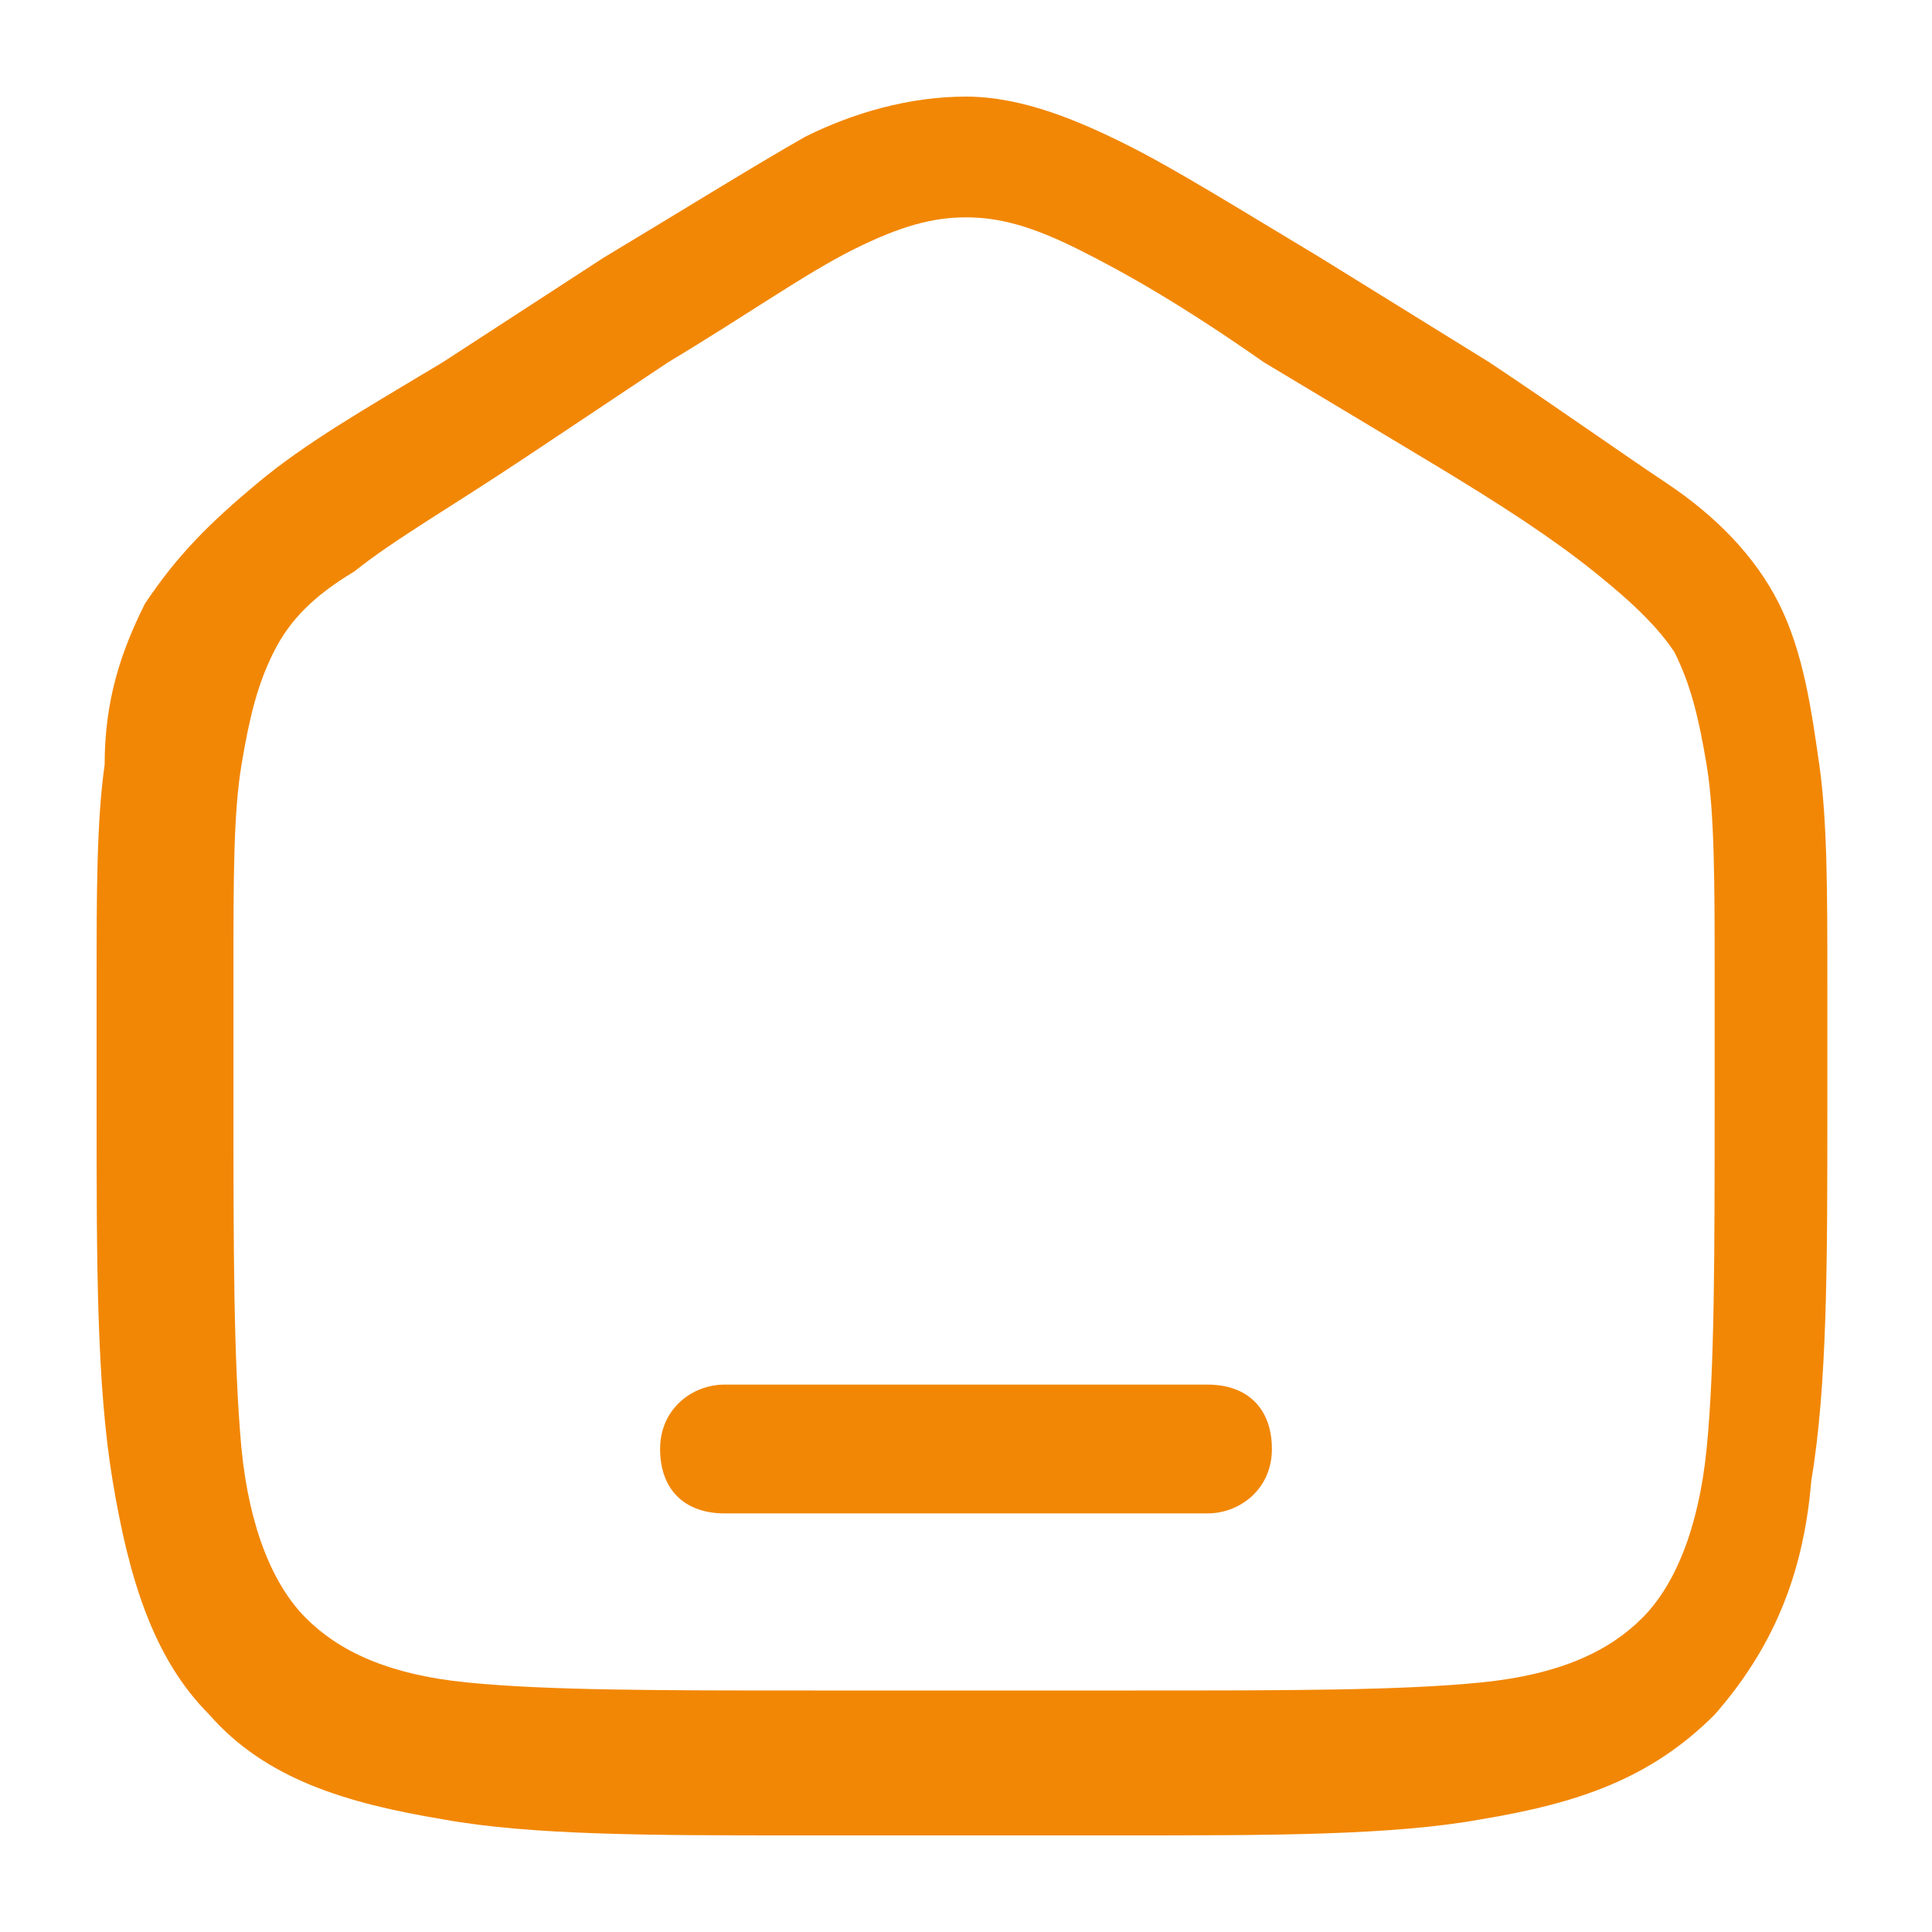
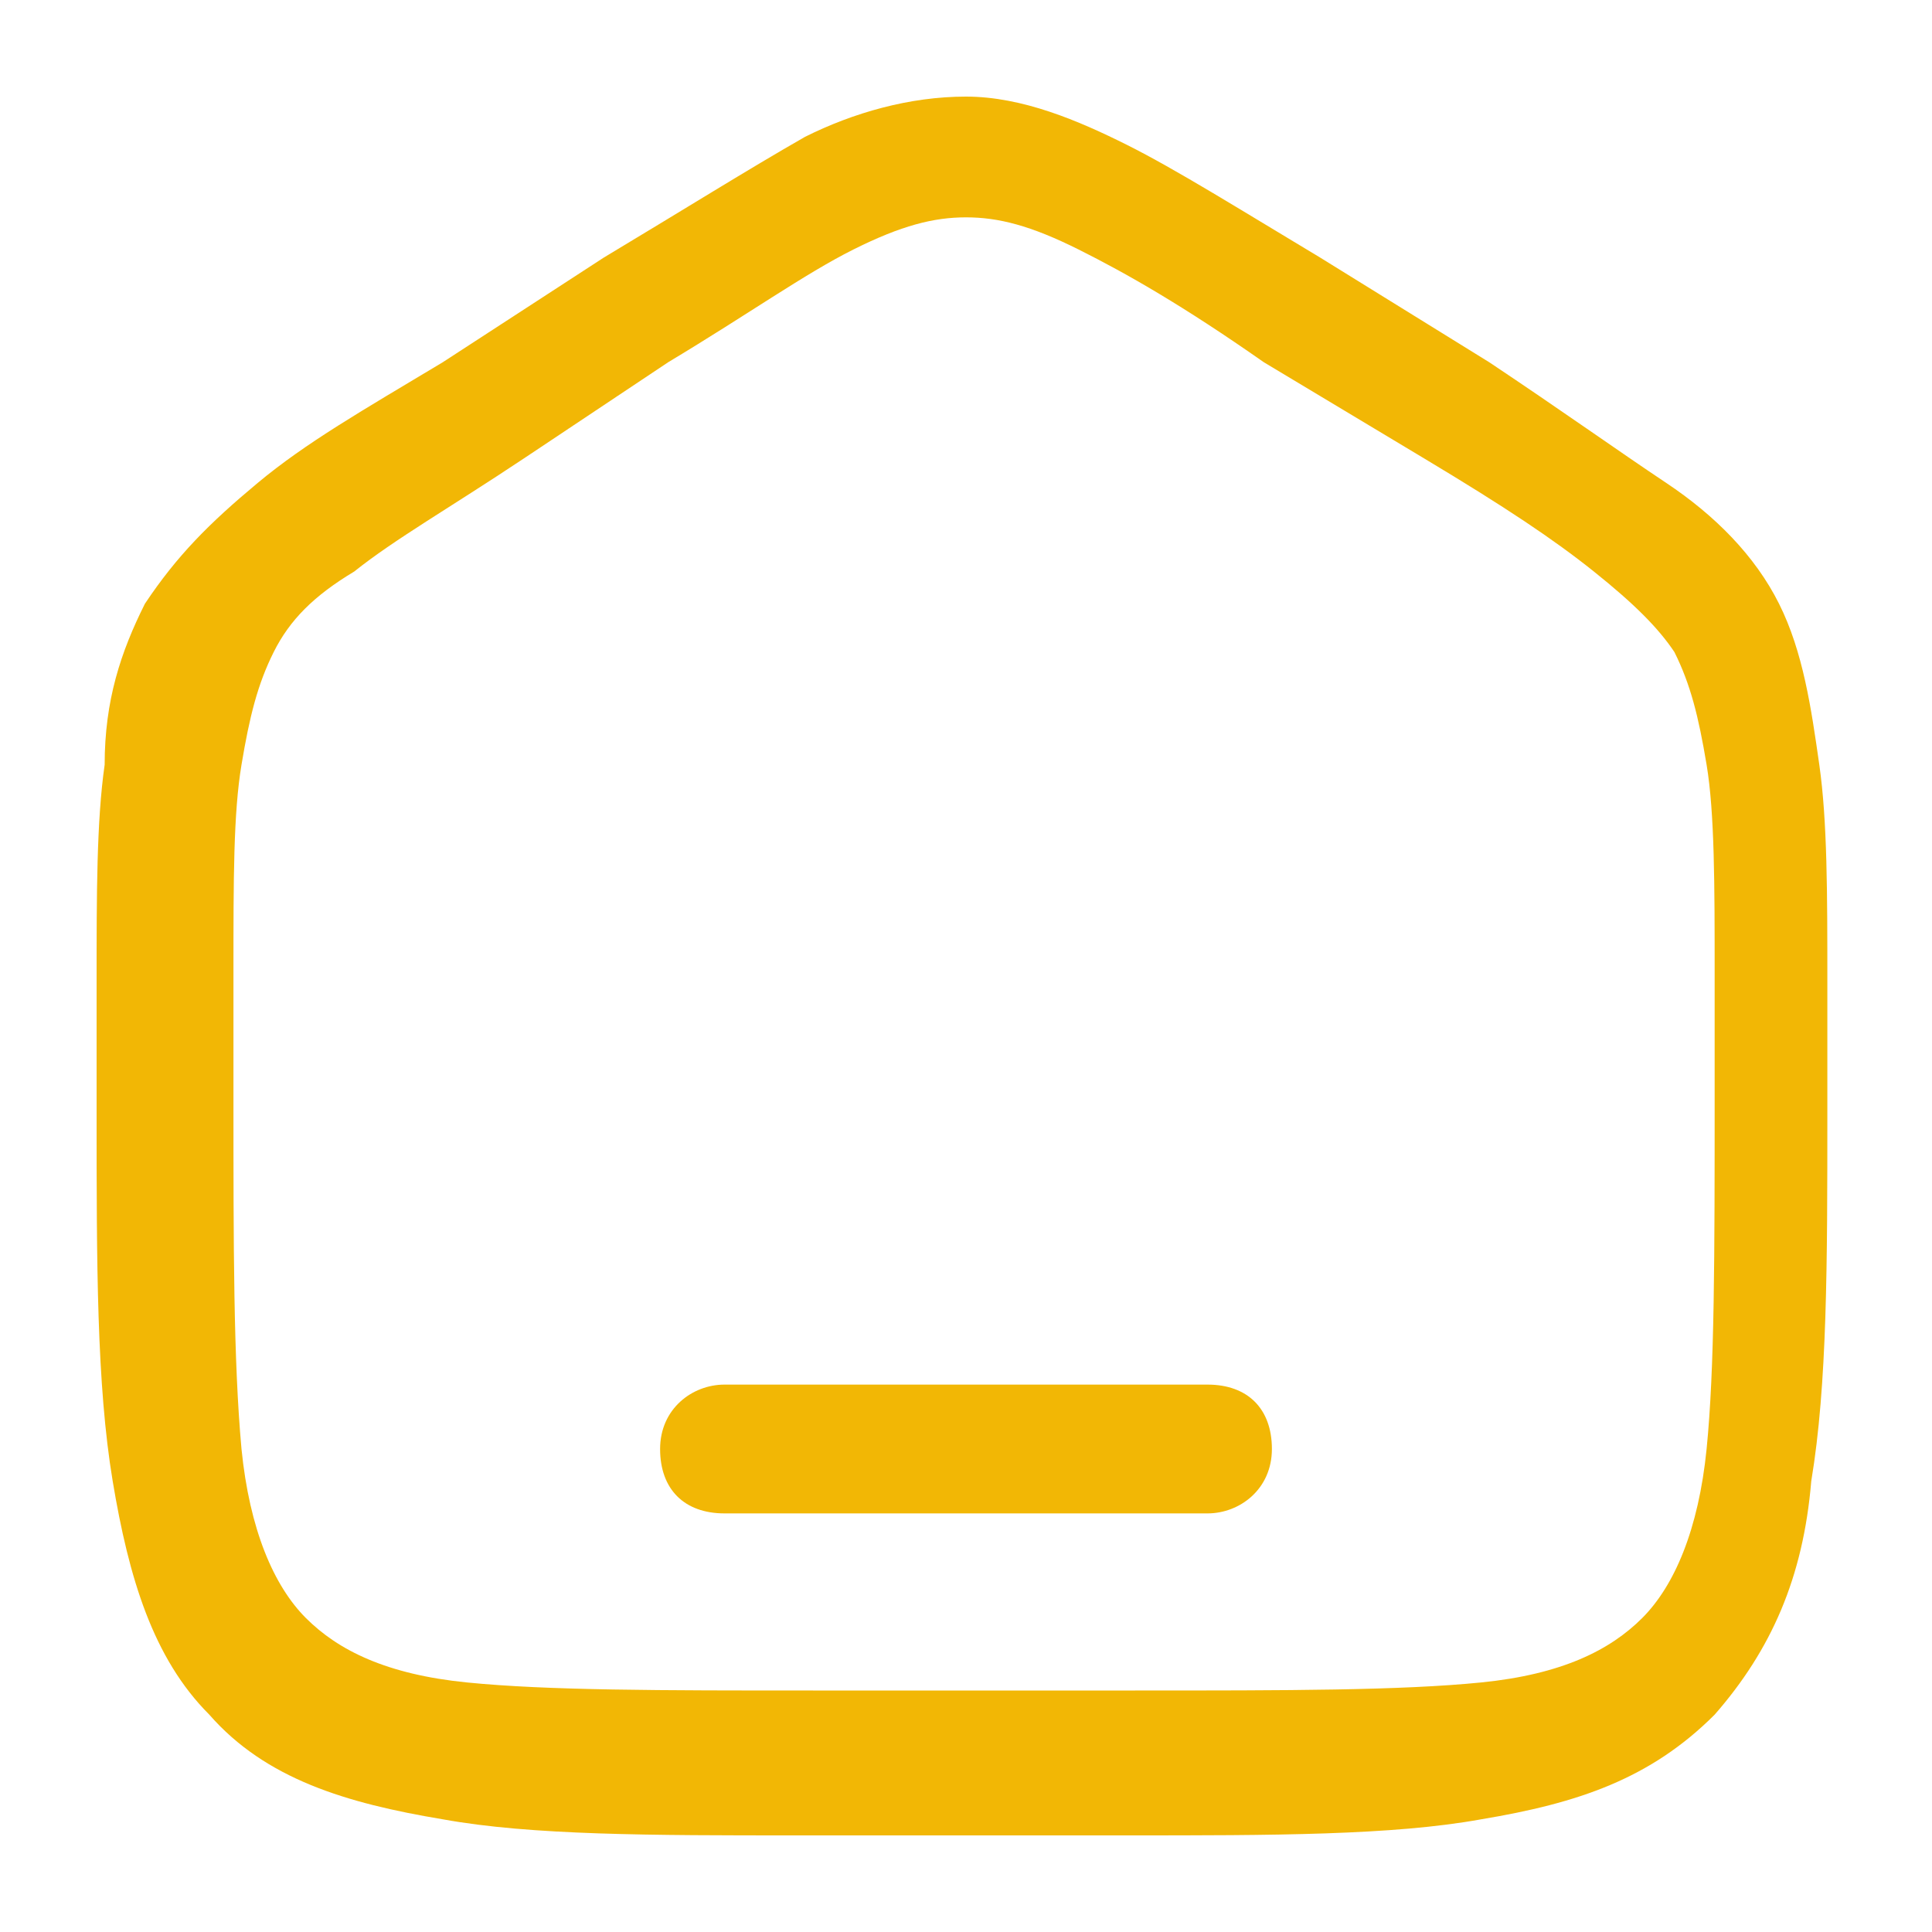
<svg xmlns="http://www.w3.org/2000/svg" version="1.1" id="Layer_1" x="0px" y="0px" viewBox="0 0 24 24" style="enable-background:new 0 0 24 24;" xml:space="preserve">
  <style type="text/css">
- 	.st0{fill:#F28705;}
- 	.st1{fill-rule:evenodd;clip-rule:evenodd;fill:#F28705;}
+ 	.st0{fill:#F2B705;}
+ 	.st1{fill-rule:evenodd;clip-rule:evenodd;fill:#F2B705;}
</style>
  <path class="st0" d="M9,17.2c-0.4,0-0.8,0.3-0.8,0.8s0.3,0.8,0.8,0.8h6c0.4,0,0.8-0.3,0.8-0.8s-0.3-0.8-0.8-0.8H9z" />
-   <path class="st1" d="M12,1.2c-0.7,0-1.4,0.2-2,0.5C9.3,2.1,8.5,2.6,7.5,3.2L5.5,4.5C4.5,5.1,3.8,5.5,3.2,6c-0.6,0.5-1,0.9-1.4,1.5  c-0.3,0.6-0.5,1.2-0.5,2c-0.1,0.7-0.1,1.6-0.1,2.7v1.6c0,1.9,0,3.4,0.2,4.6c0.2,1.2,0.5,2.2,1.2,2.9c0.7,0.8,1.7,1.1,2.9,1.3  c1.1,0.2,2.6,0.2,4.4,0.2h4.1c1.8,0,3.3,0,4.4-0.2c1.2-0.2,2.1-0.5,2.9-1.3c0.7-0.8,1.1-1.7,1.2-2.9c0.2-1.2,0.2-2.7,0.2-4.6v-1.6  c0-1.1,0-2-0.1-2.7c-0.1-0.7-0.2-1.4-0.5-2c-0.3-0.6-0.8-1.1-1.4-1.5c-0.6-0.4-1.3-0.9-2.2-1.5l-2.1-1.3c-1-0.6-1.8-1.1-2.4-1.4  C13.4,1.5,12.7,1.2,12,1.2z M8.3,4.5c1-0.6,1.7-1.1,2.3-1.4c0.6-0.3,1-0.4,1.4-0.4s0.8,0.1,1.4,0.4c0.6,0.3,1.3,0.7,2.3,1.4l2,1.2  c1,0.6,1.6,1,2.1,1.4c0.5,0.4,0.8,0.7,1,1c0.2,0.4,0.3,0.8,0.4,1.4c0.1,0.6,0.1,1.5,0.1,2.6v1.5c0,2,0,3.4-0.1,4.4  c-0.1,1-0.4,1.7-0.8,2.1c-0.4,0.4-1,0.7-2,0.8c-1,0.1-2.4,0.1-4.3,0.1h-4c-1.9,0-3.3,0-4.3-0.1c-1-0.1-1.6-0.4-2-0.8  c-0.4-0.4-0.7-1.1-0.8-2.1c-0.1-1.1-0.1-2.5-0.1-4.4v-1.5c0-1.2,0-2,0.1-2.6c0.1-0.6,0.2-1,0.4-1.4c0.2-0.4,0.5-0.7,1-1  c0.5-0.4,1.2-0.8,2.1-1.4L8.3,4.5z" />
+   <path class="st1" d="M12,1.2c-0.7,0-1.4,0.2-2,0.5C9.3,2.1,8.5,2.6,7.5,3.2l-2,1.3c-1,0.6-1.7,1-2.3,1.5s-1,0.9-1.4,1.5  c-0.3,0.6-0.5,1.2-0.5,2c-0.1,0.7-0.1,1.6-0.1,2.7v1.6c0,1.9,0,3.4,0.2,4.6c0.2,1.2,0.5,2.2,1.2,2.9c0.7,0.8,1.7,1.1,2.9,1.3  c1.1,0.2,2.6,0.2,4.4,0.2H14c1.8,0,3.3,0,4.4-0.2c1.2-0.2,2.1-0.5,2.9-1.3c0.7-0.8,1.1-1.7,1.2-2.9c0.2-1.2,0.2-2.7,0.2-4.6v-1.6  c0-1.1,0-2-0.1-2.7s-0.2-1.4-0.5-2S21.3,6.4,20.7,6s-1.3-0.9-2.2-1.5l-2.1-1.3c-1-0.6-1.8-1.1-2.4-1.4C13.4,1.5,12.7,1.2,12,1.2z   M8.3,4.5c1-0.6,1.7-1.1,2.3-1.4s1-0.4,1.4-0.4s0.8,0.1,1.4,0.4c0.6,0.3,1.3,0.7,2.3,1.4l2,1.2c1,0.6,1.6,1,2.1,1.4s0.8,0.7,1,1  c0.2,0.4,0.3,0.8,0.4,1.4c0.1,0.6,0.1,1.5,0.1,2.6v1.5c0,2,0,3.4-0.1,4.4s-0.4,1.7-0.8,2.1s-1,0.7-2,0.8C17.4,21,16,21,14.1,21h-4  c-1.9,0-3.3,0-4.3-0.1s-1.6-0.4-2-0.8S3.1,19,3,18c-0.1-1.1-0.1-2.5-0.1-4.4v-1.5c0-1.2,0-2,0.1-2.6s0.2-1,0.4-1.4  c0.2-0.4,0.5-0.7,1-1c0.5-0.4,1.2-0.8,2.1-1.4L8.3,4.5z" />
</svg>
